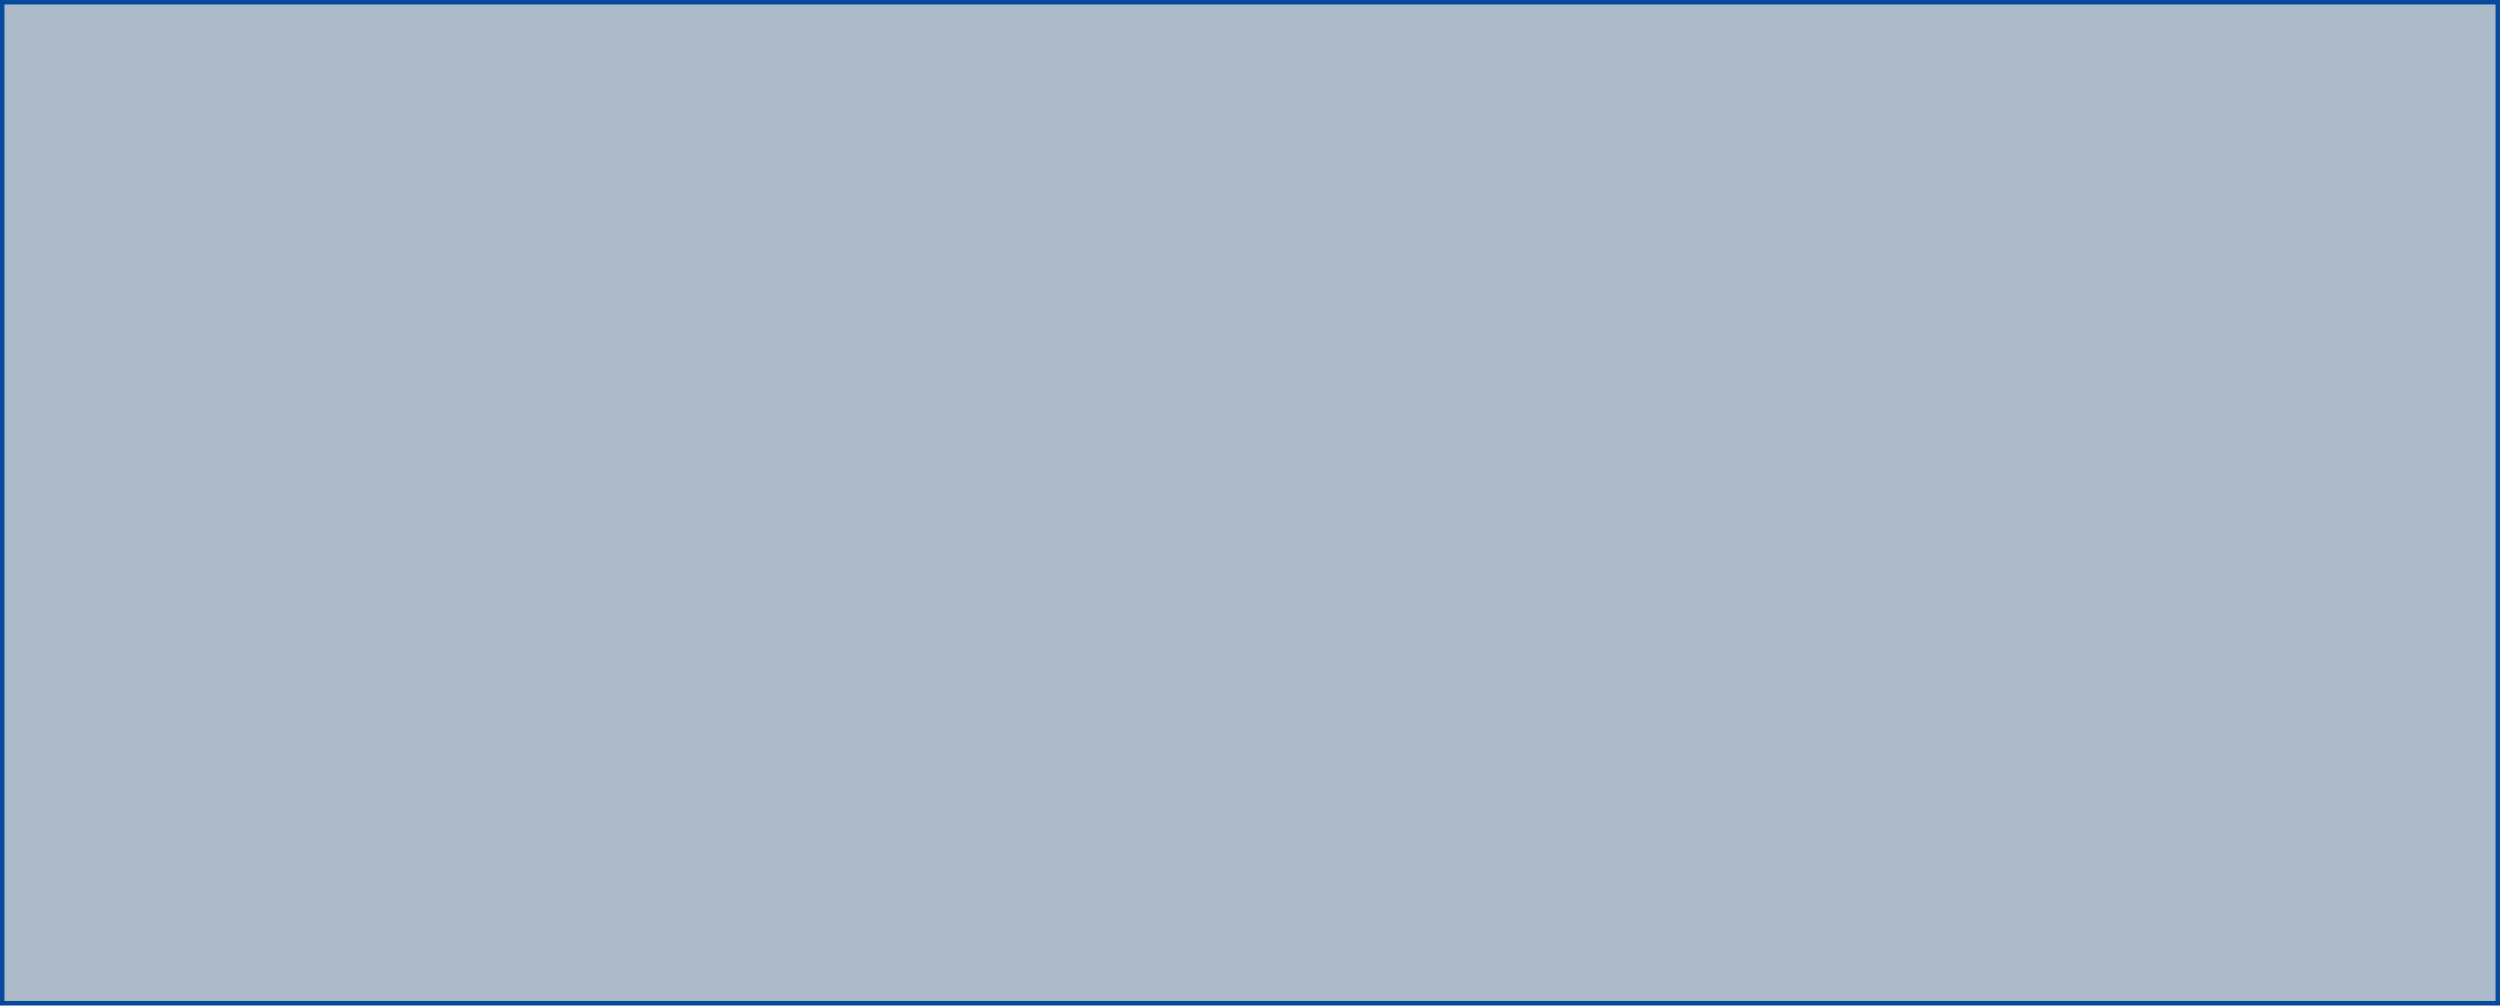
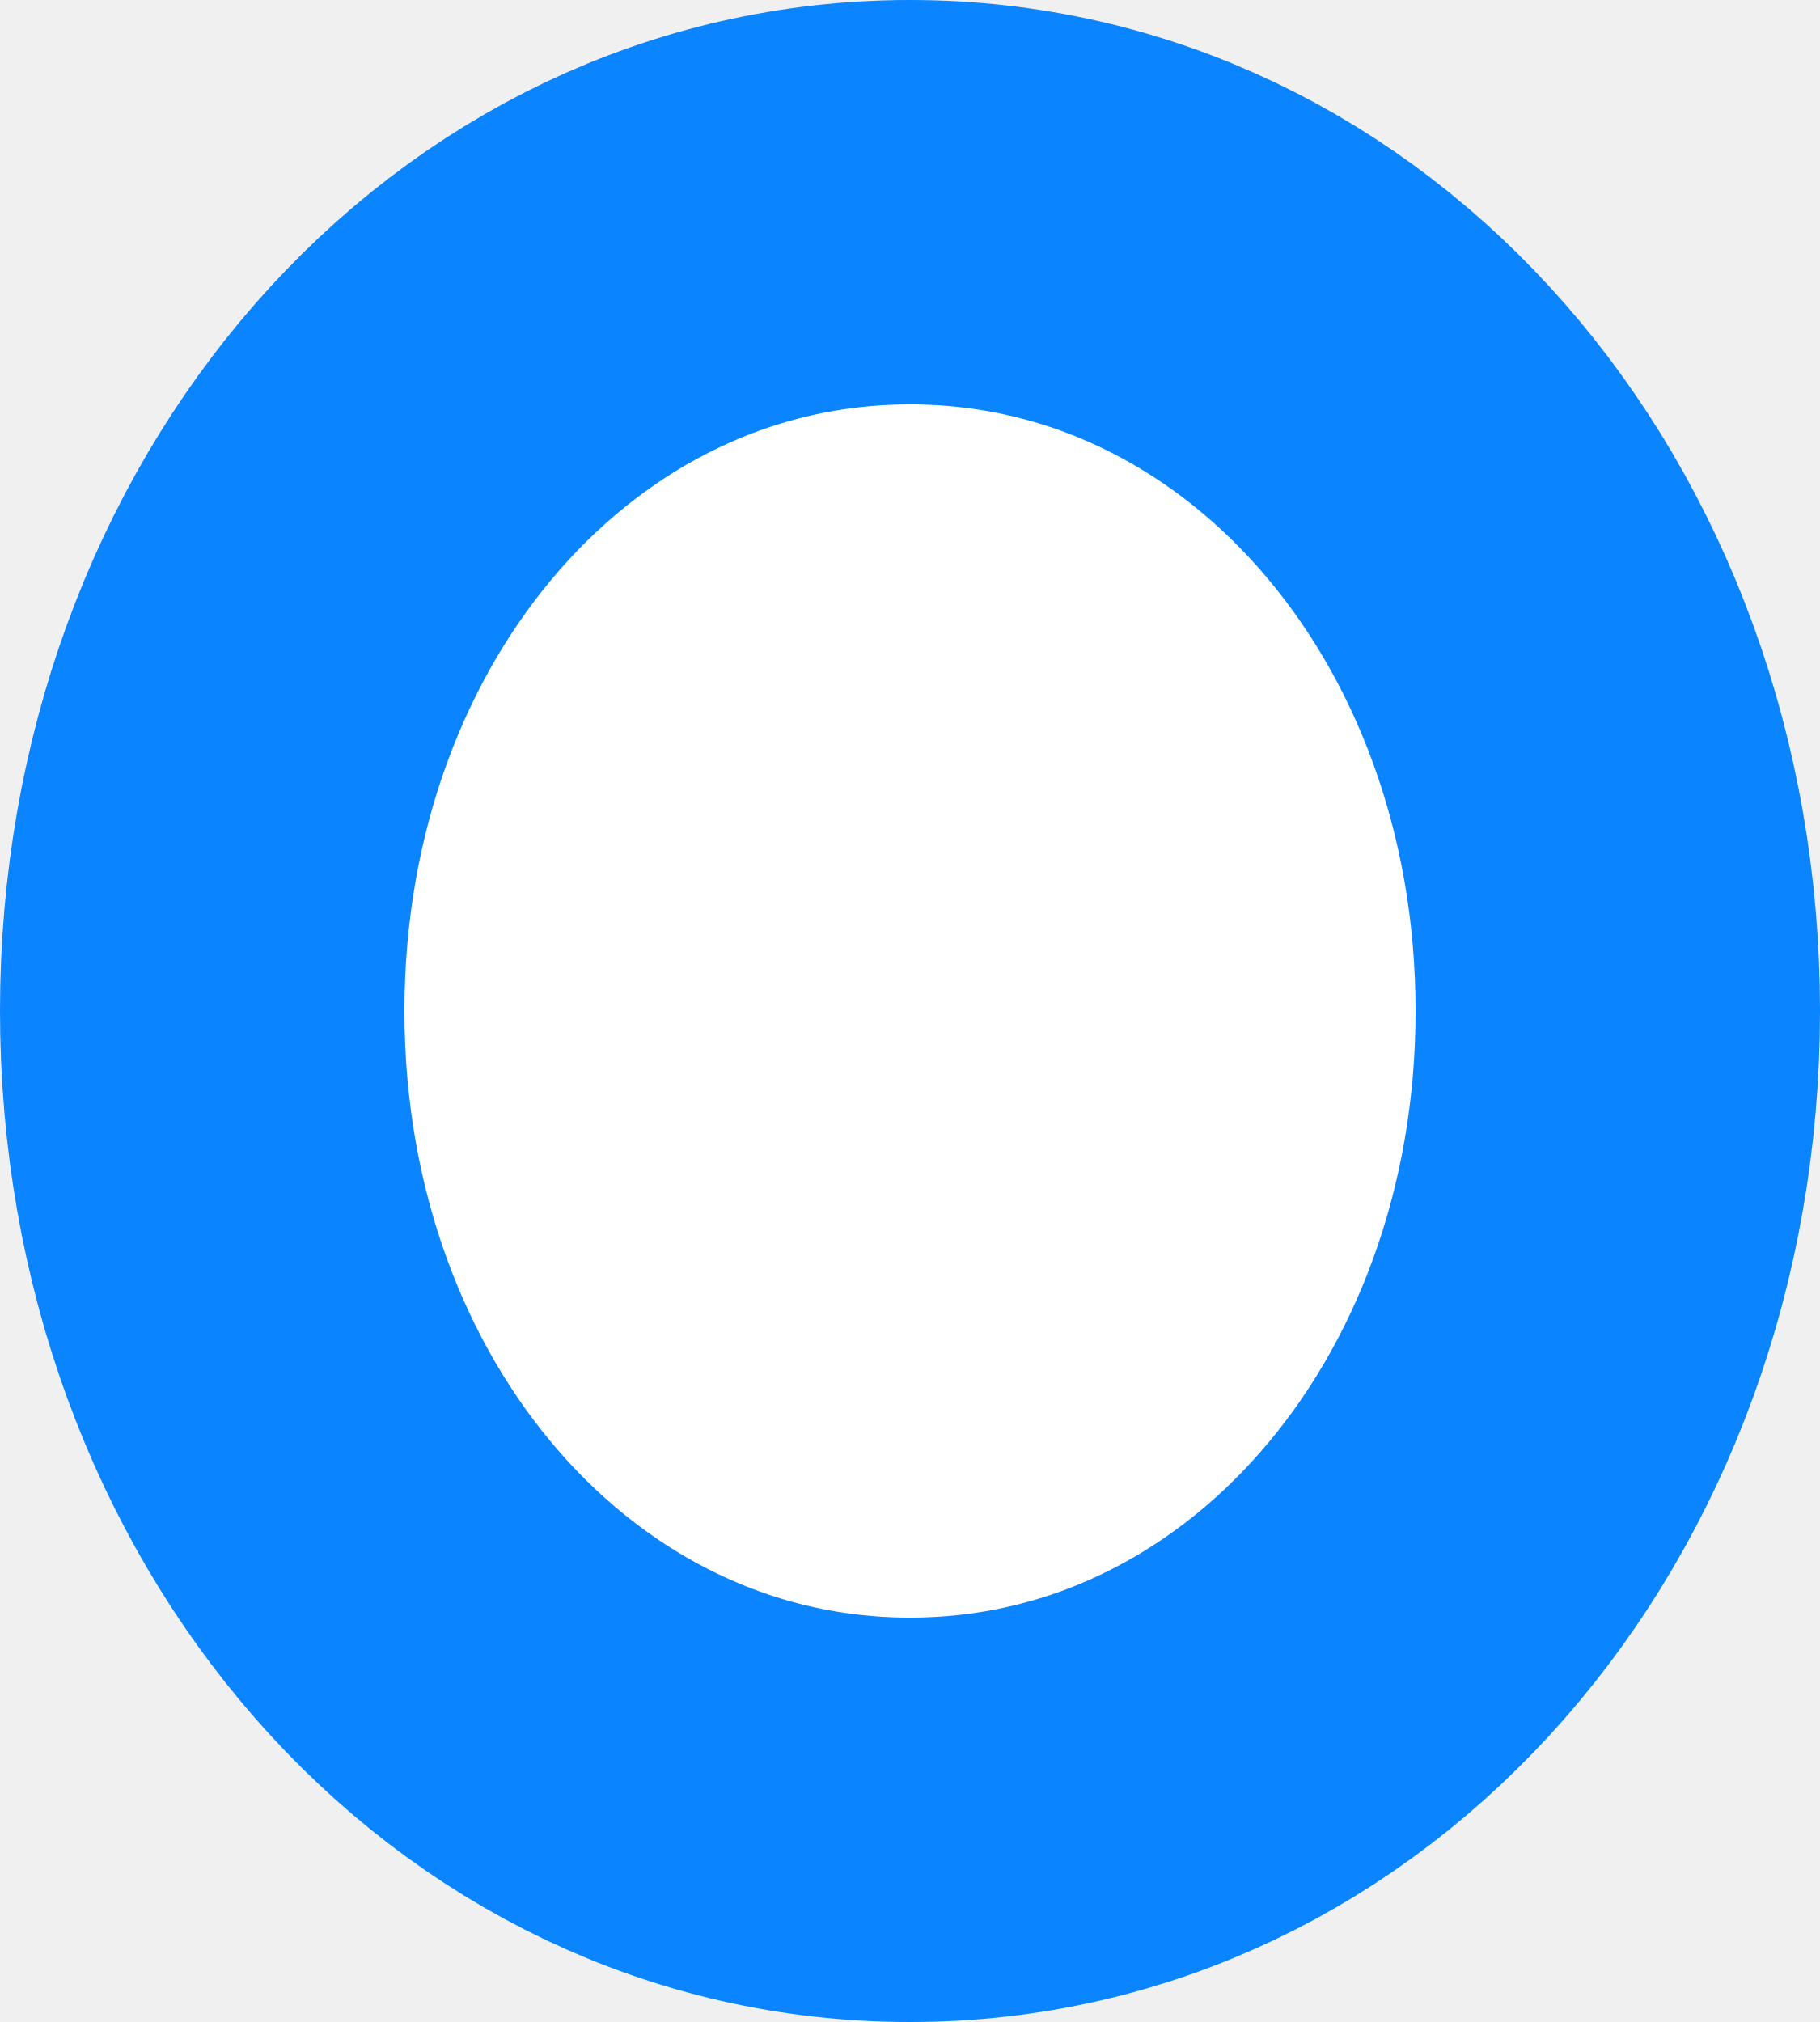
- <svg xmlns="http://www.w3.org/2000/svg" version="1.1" width="547px" height="220px">
-   <g transform="matrix(1 0 0 1 -589 -271 )">
-     <path d="M 590 272  L 1135 272  L 1135 490  L 590 490  L 590 272  Z " fill-rule="nonzero" fill="#123f73" stroke="none" fill-opacity="0.298" />
-     <path d="M 589.5 271.5  L 1135.5 271.5  L 1135.5 490.5  L 589.5 490.5  L 589.5 271.5  Z " stroke-width="1" stroke="#064a9b" fill="none" stroke-opacity="0.996" />
+ <svg xmlns="http://www.w3.org/2000/svg" version="1.1" width="9px" height="10px">
+   <g transform="matrix(1 0 0 1 -164 -940 )">
+     <path d="M 168.5 941  C 170.46 941  172 942.76  172 945  C 172 947.24  170.46 949  168.5 949  C 166.54 949  165 947.24  165 945  C 165 942.76  166.54 941  168.5 941  Z " fill-rule="nonzero" fill="#ffffff" stroke="none" fill-opacity="0.996" />
+     <path d="M 168.5 941  C 170.46 941  172 942.76  172 945  C 172 947.24  170.46 949  168.5 949  C 166.54 949  165 947.24  165 945  C 165 942.76  166.54 941  168.5 941  Z " stroke-width="2" stroke="#0a84ff" fill="none" />
  </g>
</svg>
